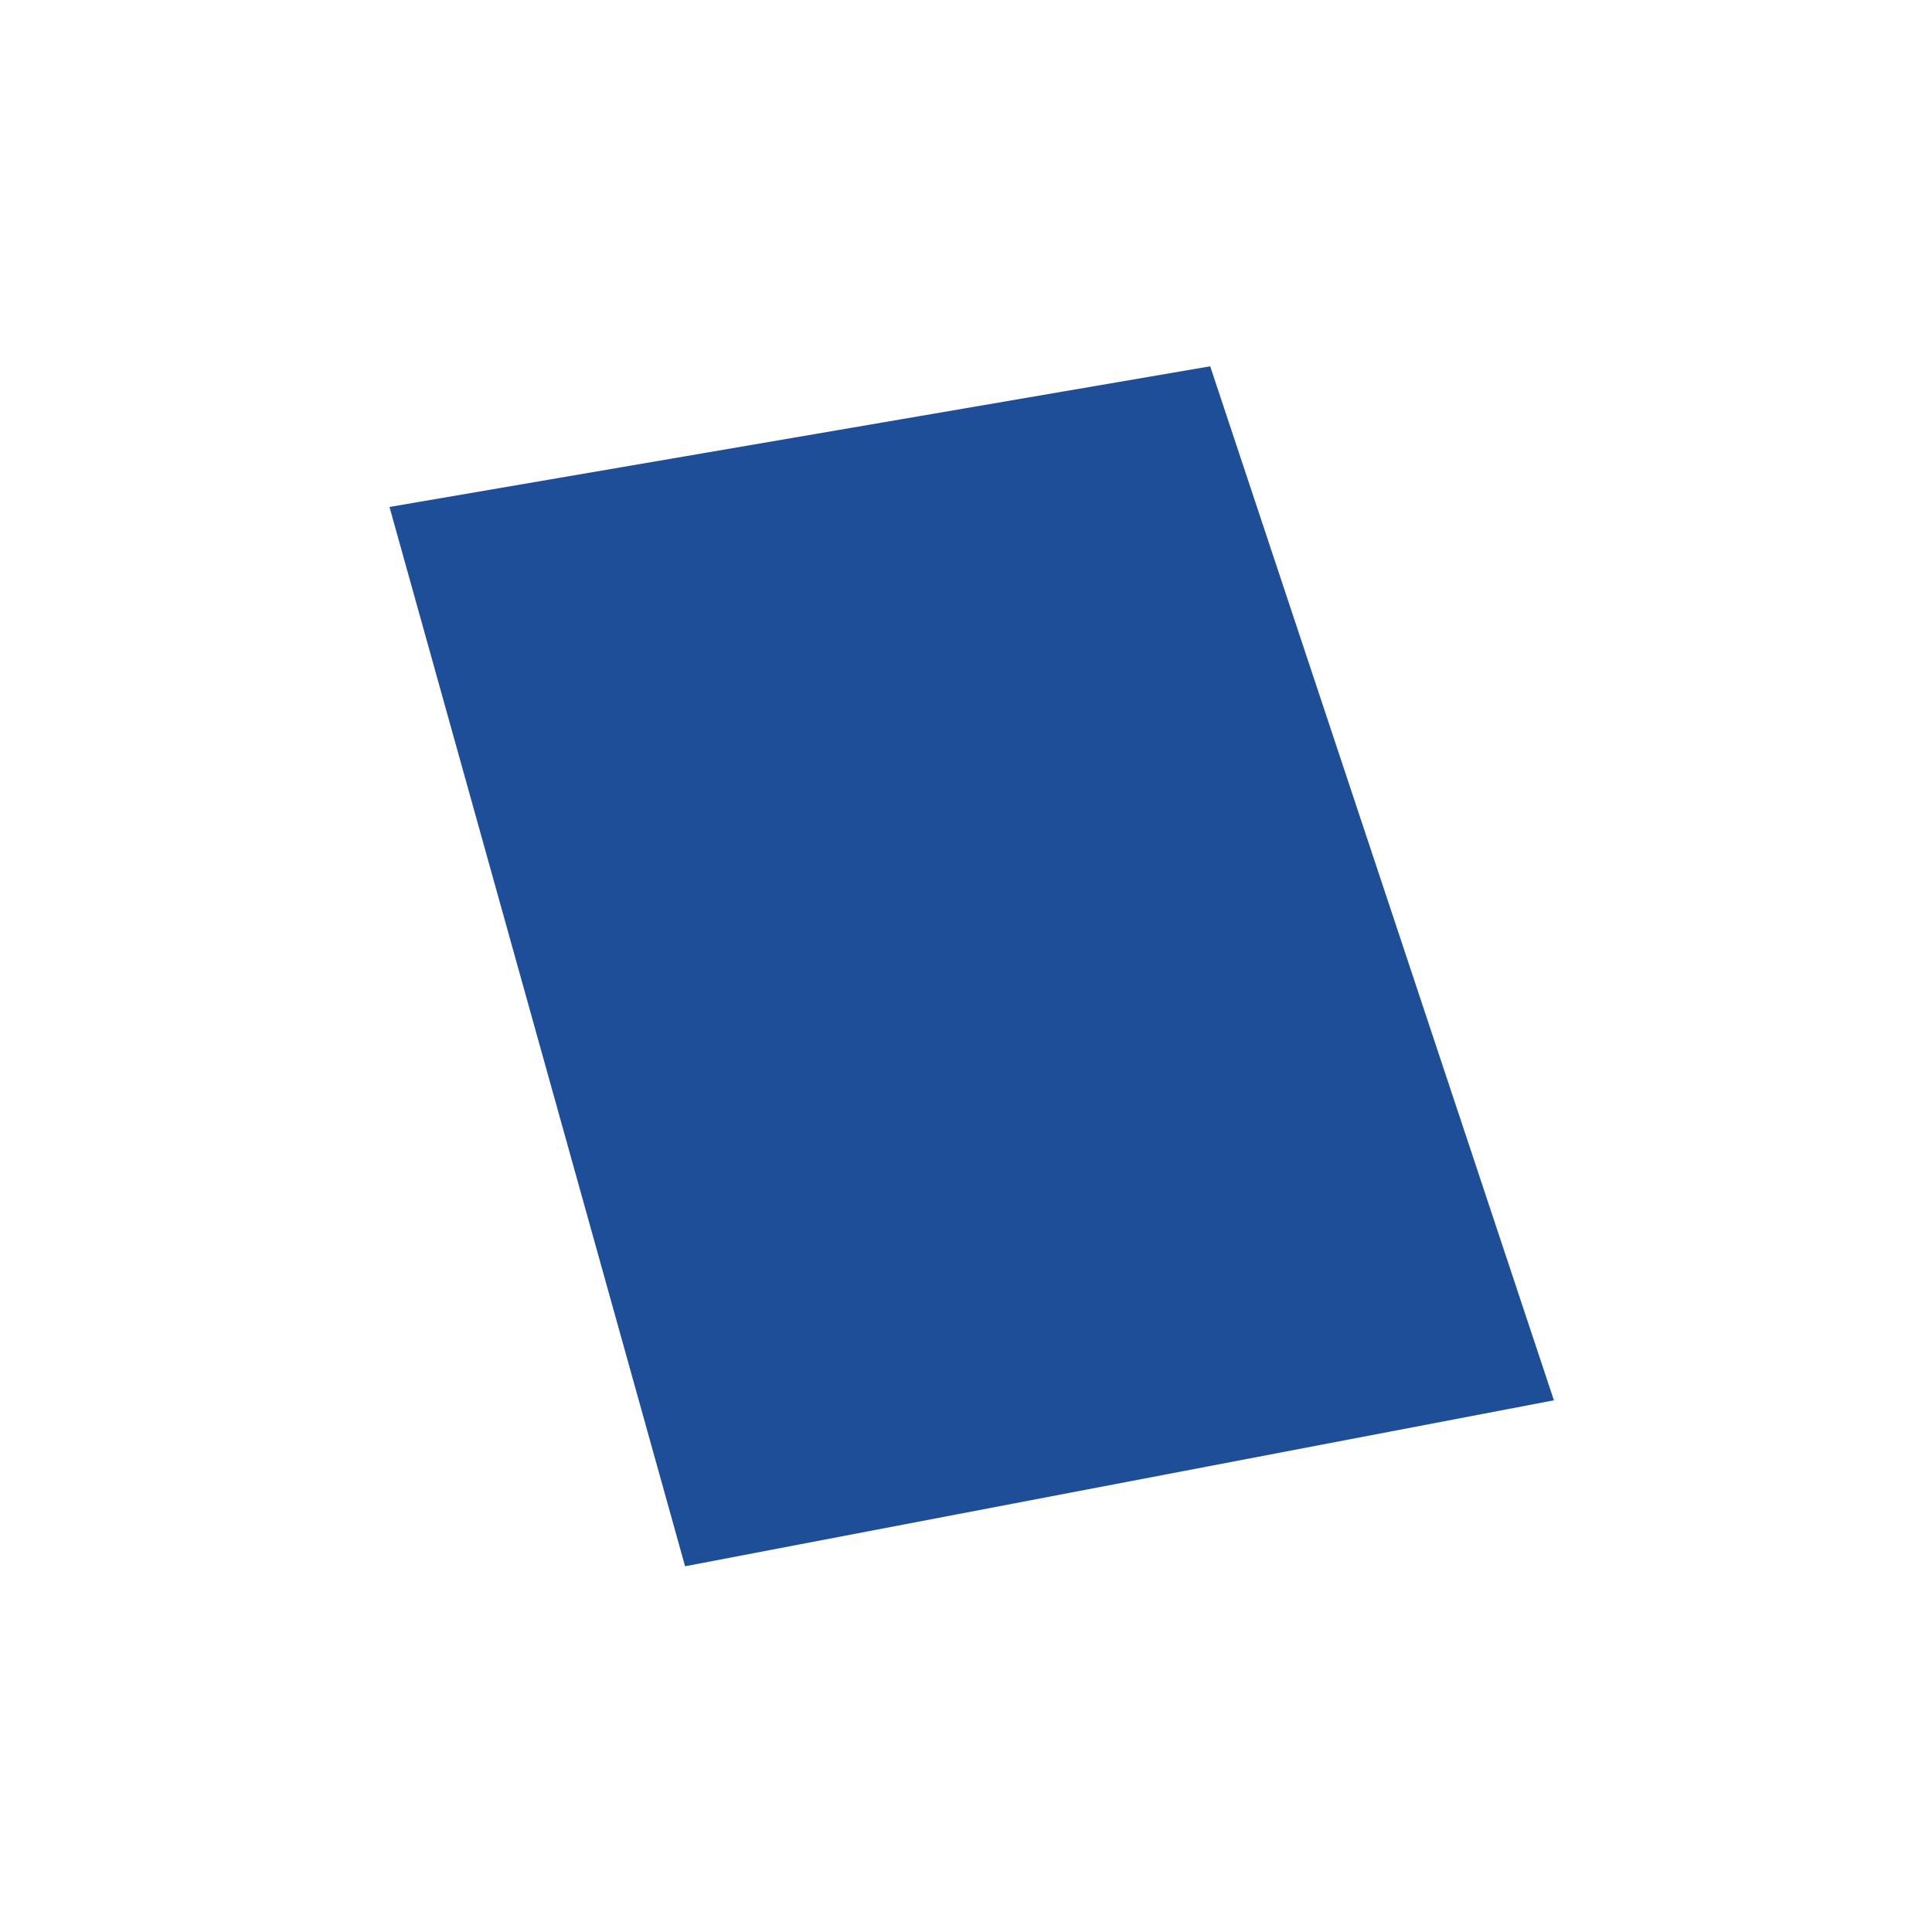
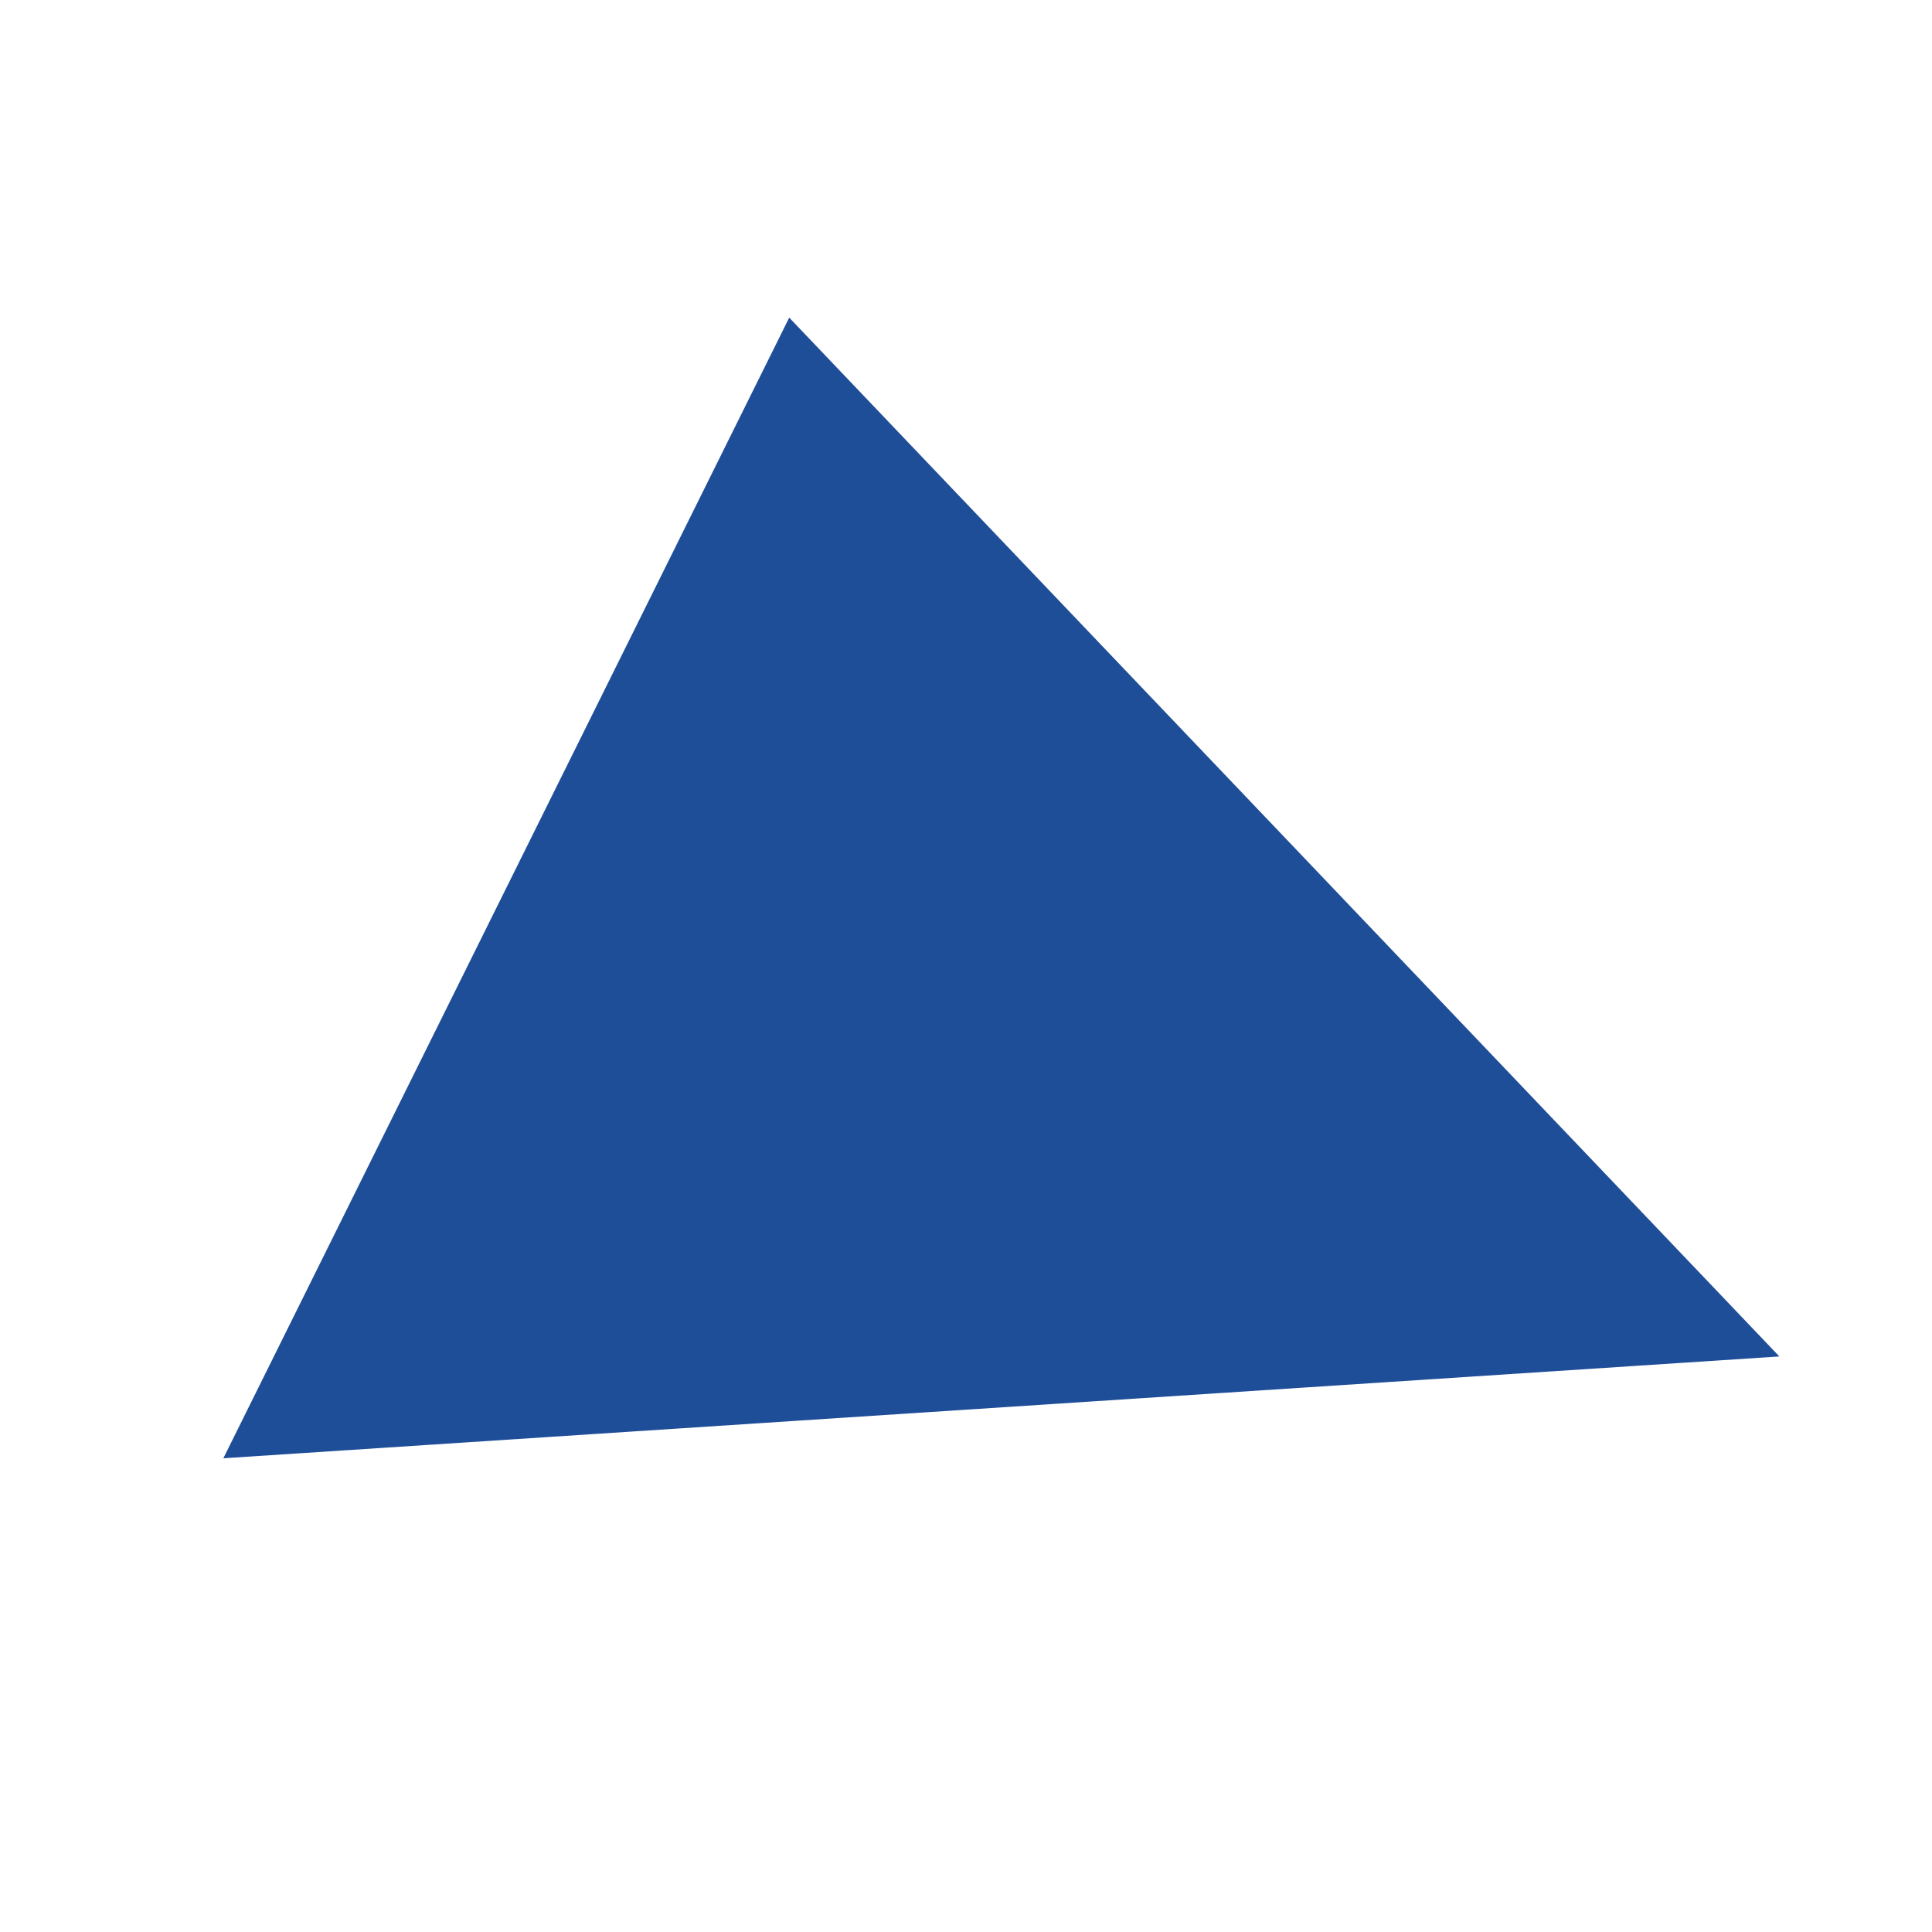
- <svg xmlns="http://www.w3.org/2000/svg" viewBox="0 0 100 100" class="anvers-mark" focusable="false" role="img" aria-label="Anvers" data-anvers-seed="anvers" data-anvers-grammar="2">
-   <path class="anvers-mark__shape anvers-mark__shape--blue" fill="#1f4e99" d="M 20.16 26.24 L 62.64 18.96 L 80.43 72.48 L 35.46 81.07 Z" />
+ <svg xmlns="http://www.w3.org/2000/svg" viewBox="0 0 100 100" class="anvers-mark" focusable="false" role="img" aria-label="Anvers" data-anvers-seed="anvers" data-anvers-grammar="3">
+   <path class="anvers-mark__shape anvers-mark__shape--blue" fill="#1f4e99" d="M 40.85 16.44 L 92.10 70.21 L 11.56 75.48 Z" />
</svg>
